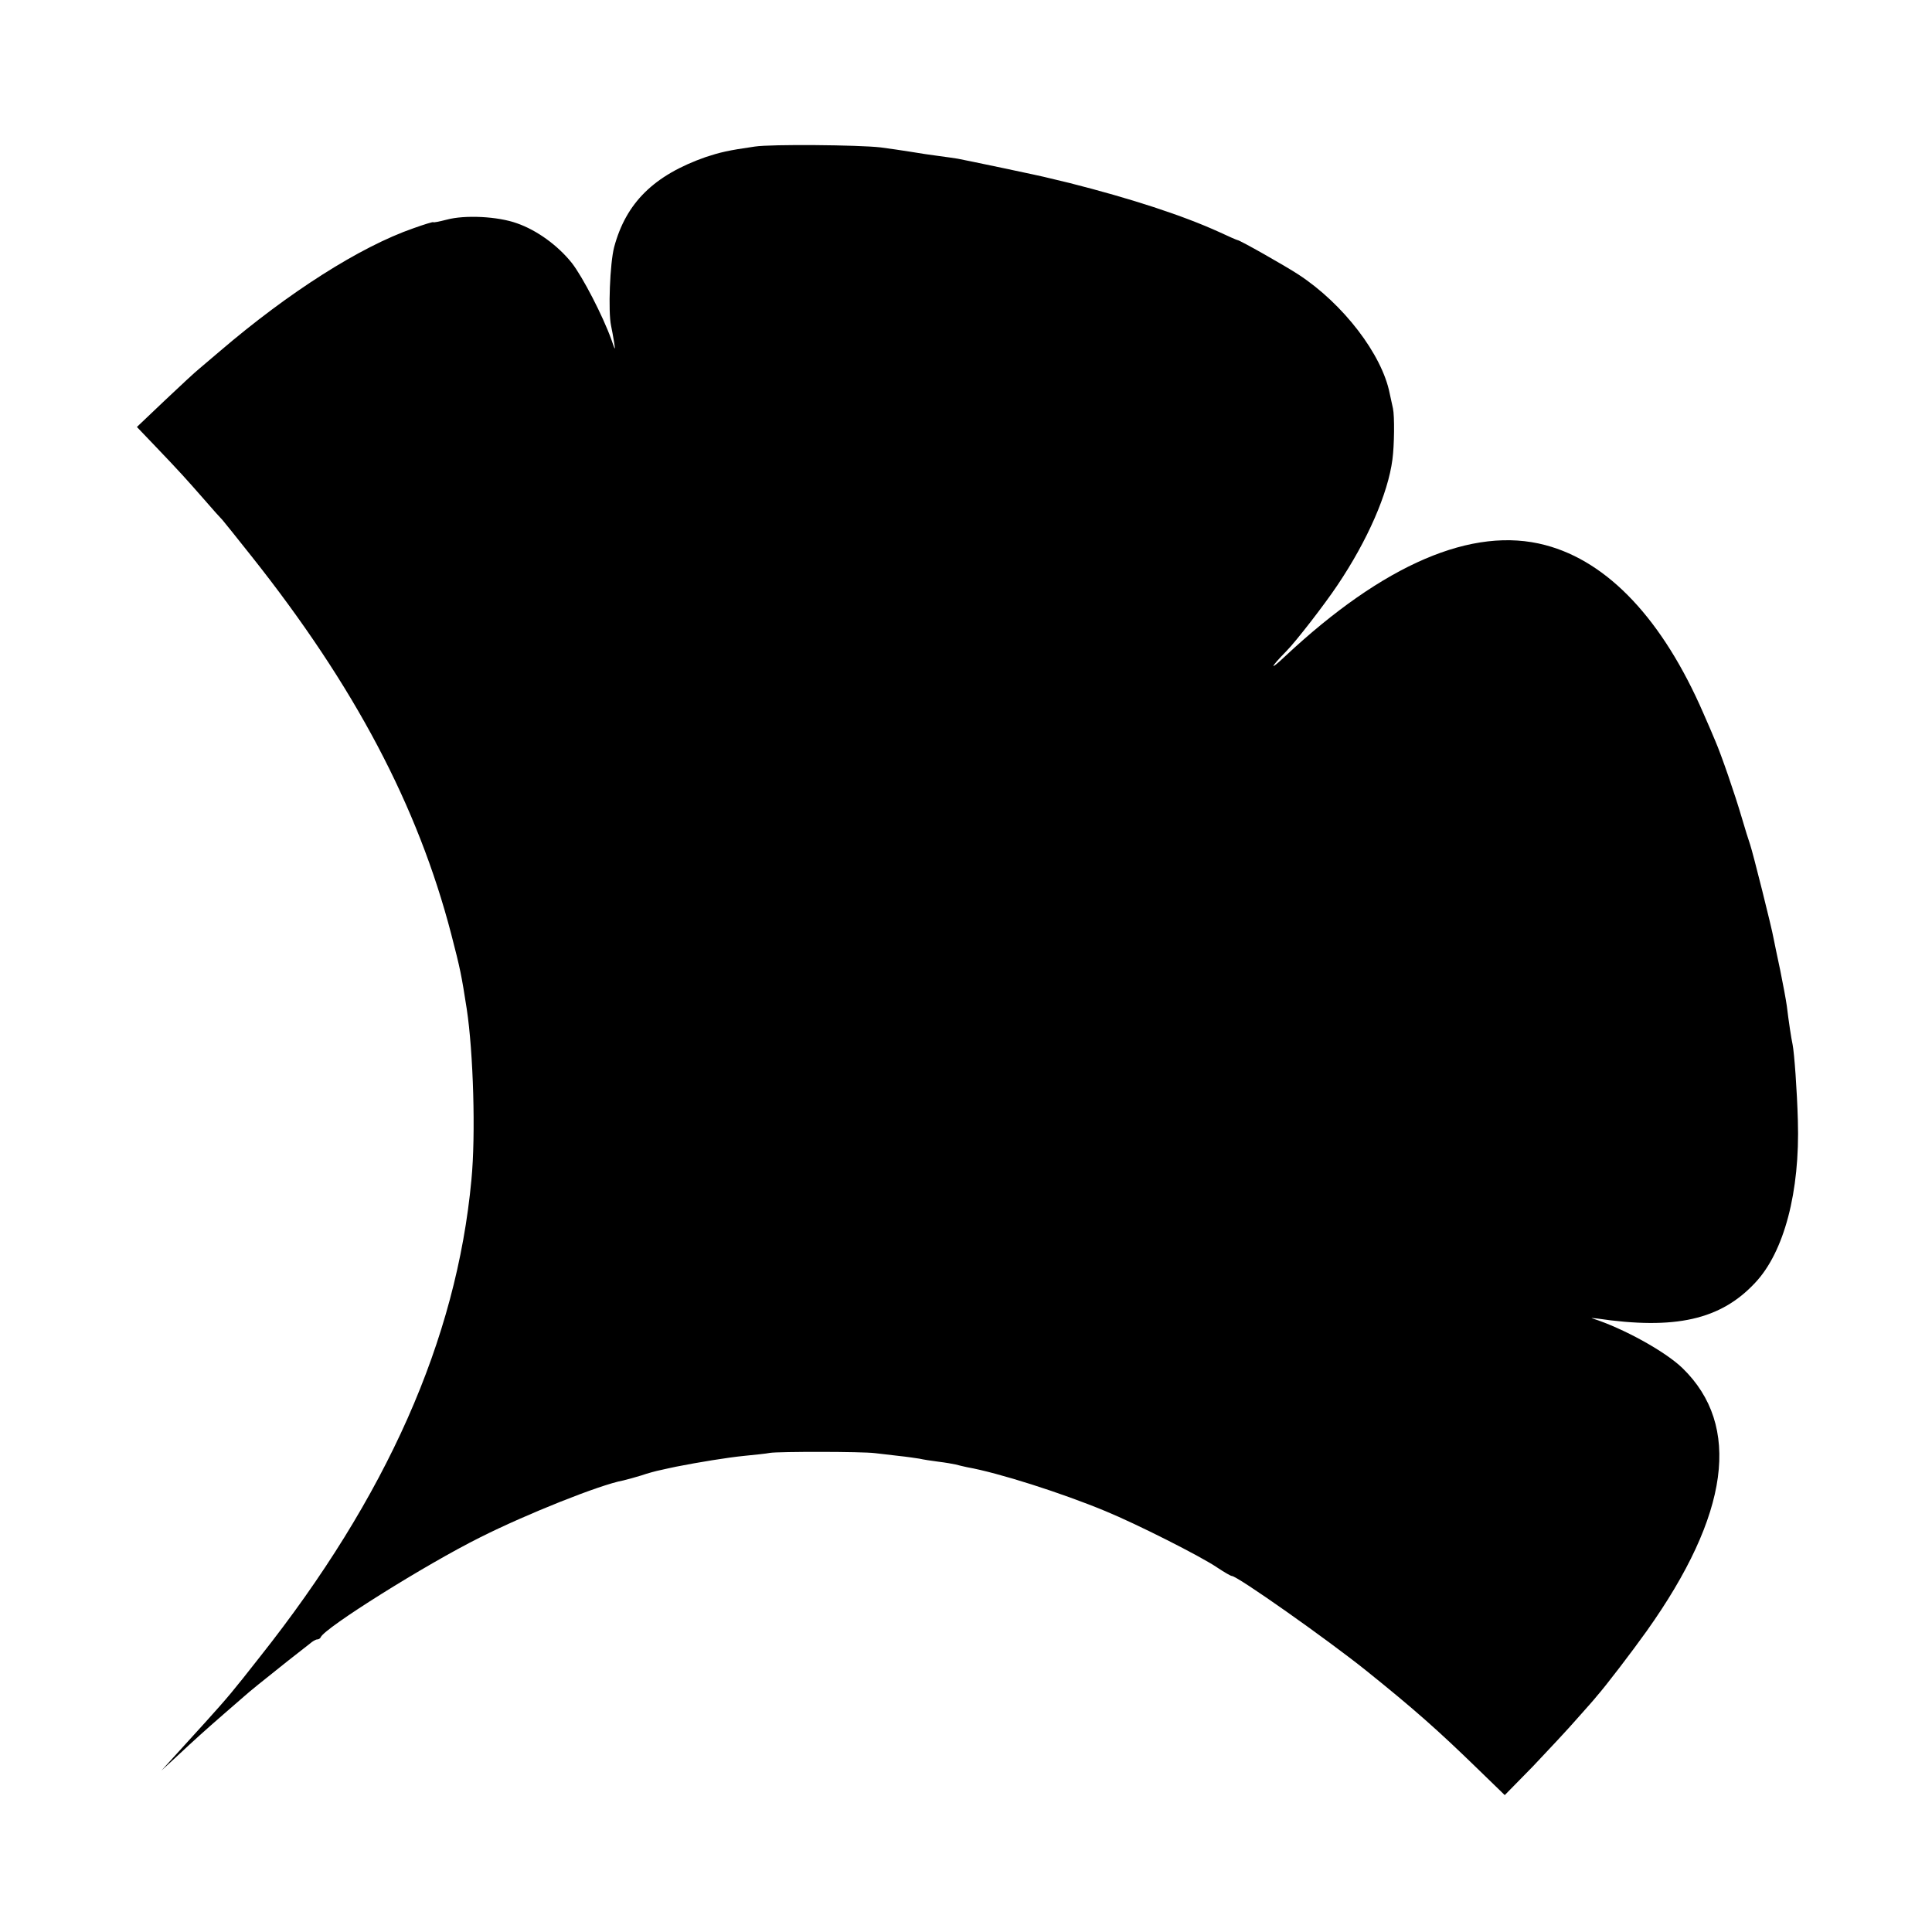
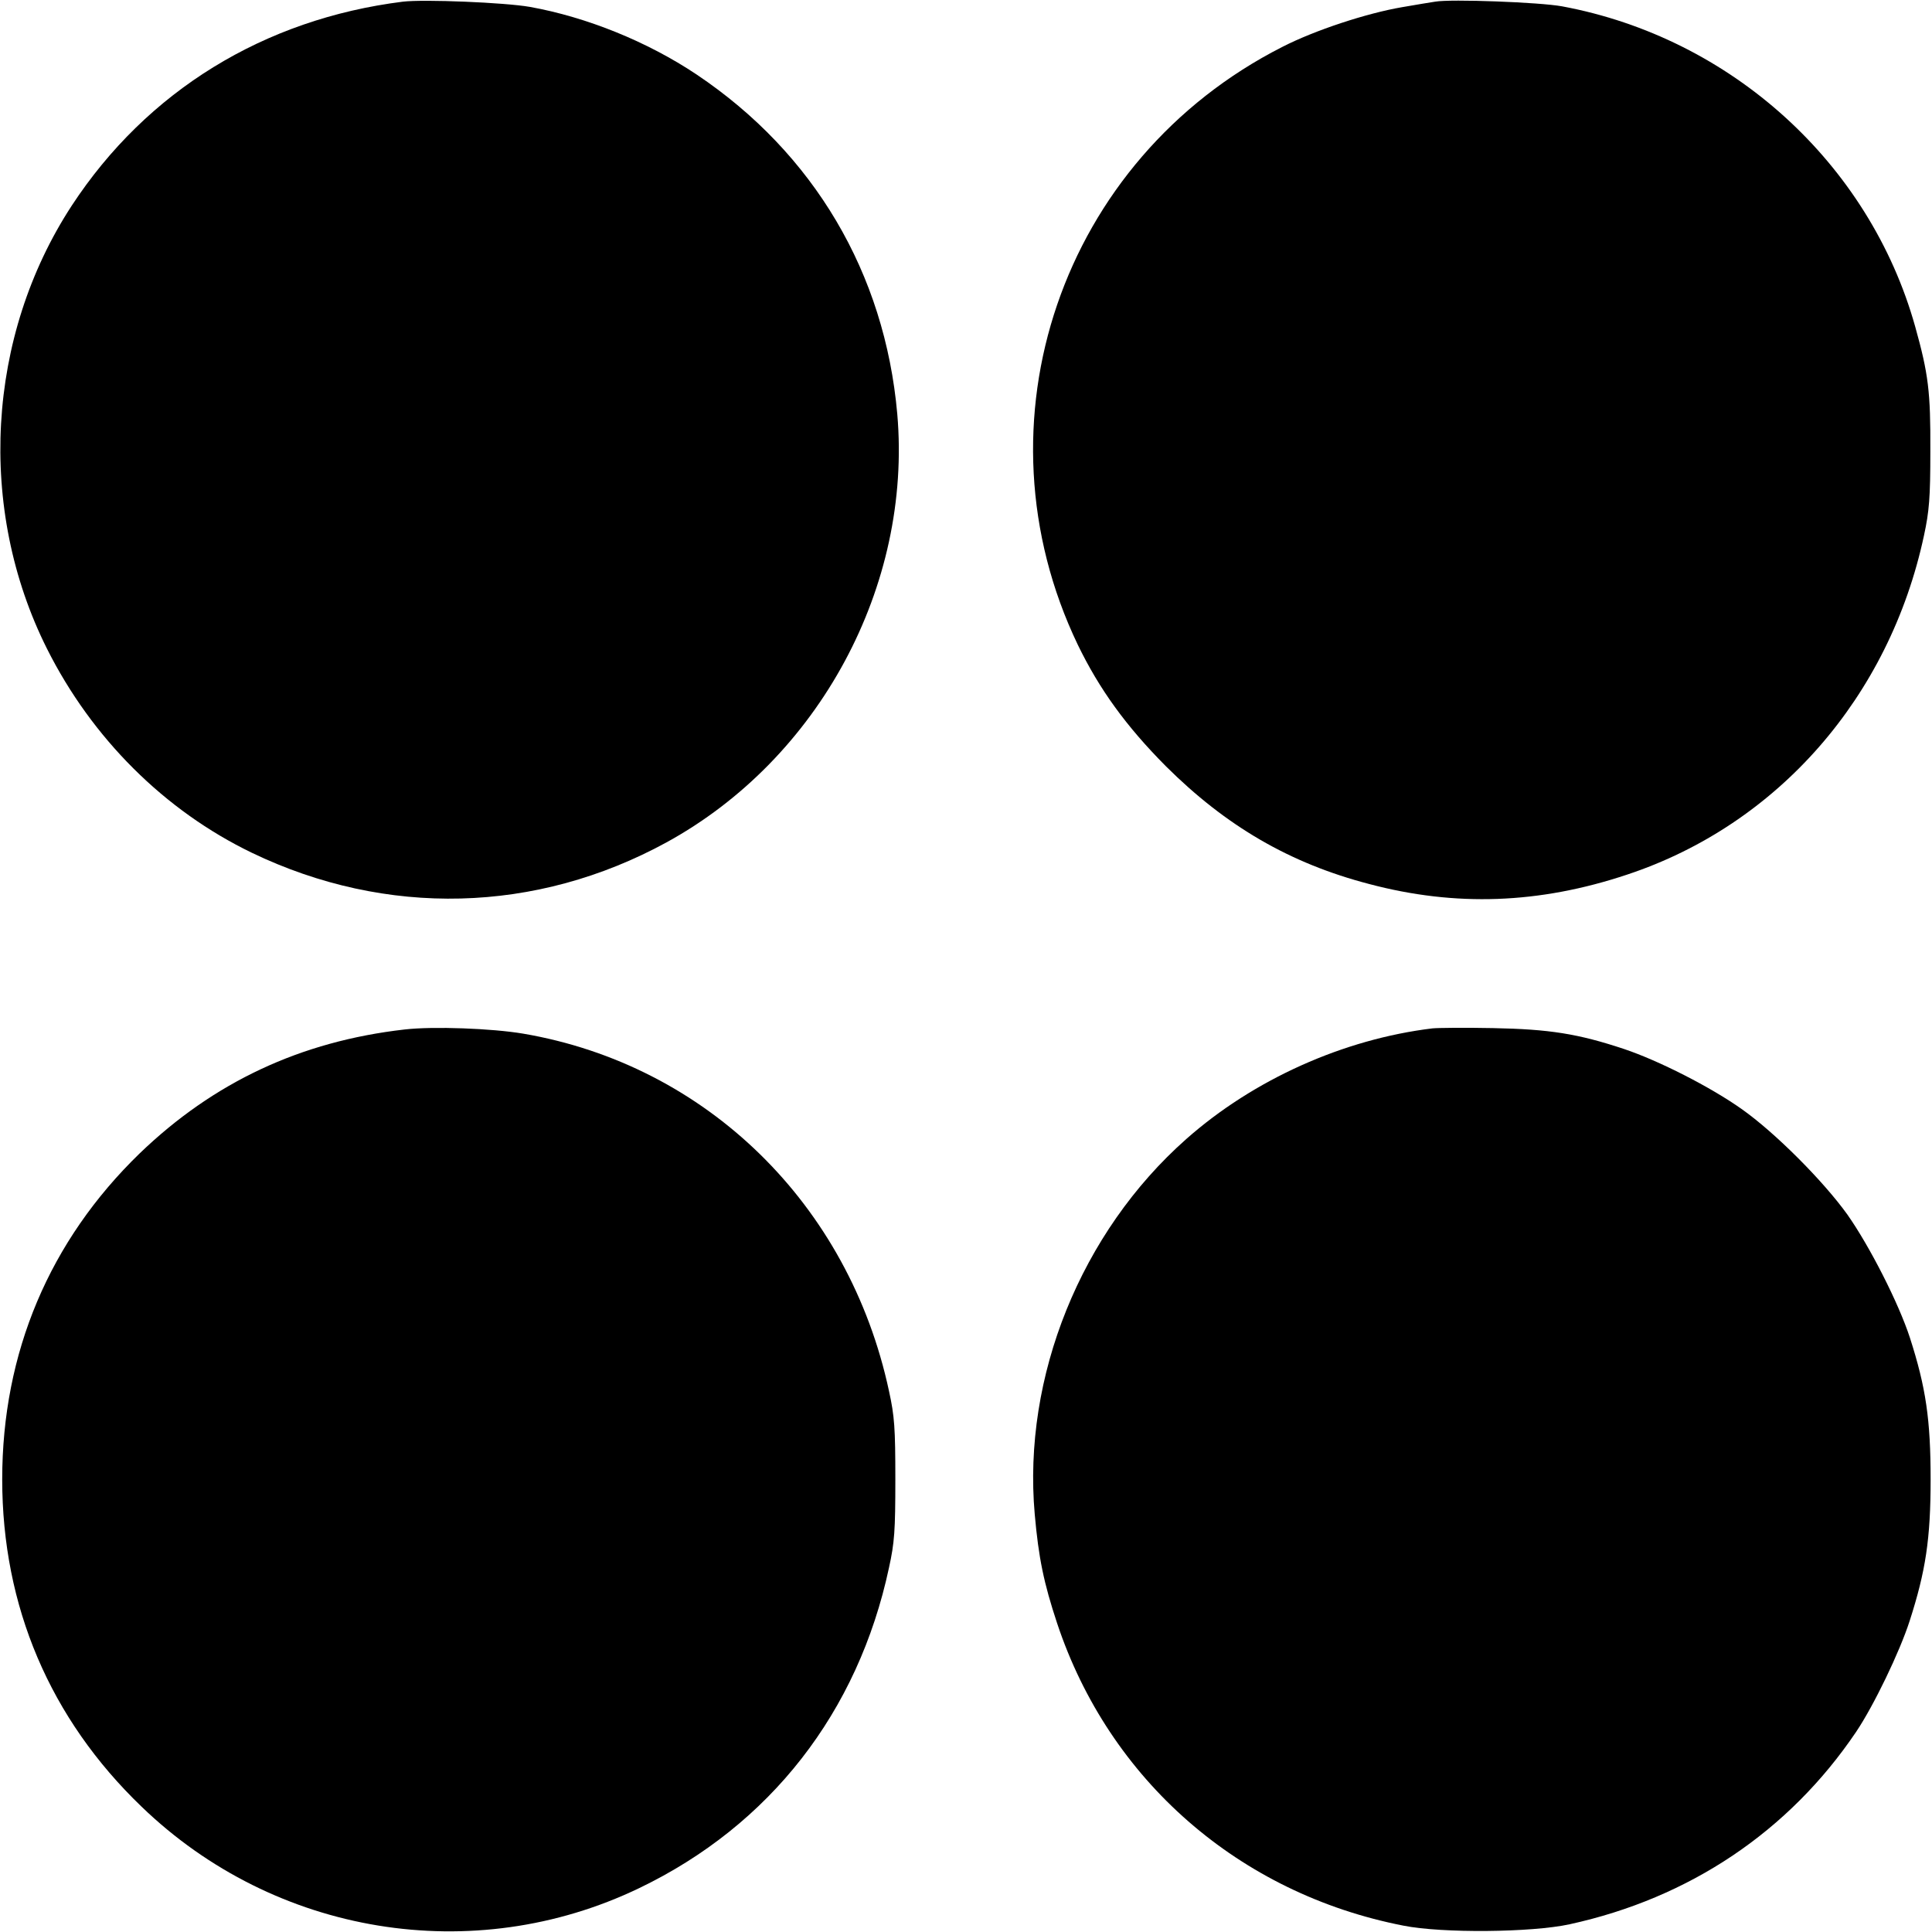
<svg xmlns="http://www.w3.org/2000/svg" version="1.0" width="700pt" height="700pt" viewBox="0 0 700 700" preserveAspectRatio="xMidYMid meet">
  <g transform="translate(0,700) scale(0.1,-0.1)" fill="#000000" stroke="none">
-     <path d="M2735 6469 c-98 -14 -126 -21 -178 -38 -188 -66 -289 -166 -332 -327 -15 -58 -22 -232 -11 -284 3 -14 8 -41 11 -60 5 -32 4 -31 -10 10 -31 86 -104 227 -143 277 -51 64 -127 119 -199 144 -69 25 -189 31 -255 13 -27 -7 -48 -11 -48 -9 0 2 -33 -8 -72 -22 -193 -67 -452 -232 -702 -446 -27 -23 -60 -51 -73 -62 -14 -11 -70 -63 -126 -116 l-101 -96 66 -69 c90 -94 114 -121 178 -194 30 -35 60 -68 66 -74 5 -6 53 -65 105 -131 374 -471 603 -905 724 -1370 33 -127 37 -148 56 -270 24 -157 33 -457 17 -620 -54 -579 -307 -1149 -767 -1729 -98 -125 -114 -144 -196 -235 -54 -59 -60 -66 -120 -132 l-40 -44 50 46 c76 71 104 96 175 158 36 31 70 61 76 66 14 13 72 60 154 125 36 28 73 57 83 65 9 8 21 15 26 15 5 0 11 3 13 8 14 34 381 264 578 362 167 84 435 191 518 206 13 3 42 11 65 18 23 8 56 17 72 20 17 4 41 9 55 12 81 16 185 33 245 39 39 4 81 8 95 11 32 5 334 5 380 -1 19 -2 58 -7 86 -10 29 -3 62 -8 75 -10 13 -3 44 -8 69 -11 25 -3 53 -8 62 -10 10 -3 29 -7 42 -10 113 -20 342 -93 501 -159 112 -46 346 -164 406 -205 24 -16 48 -30 52 -30 20 0 346 -230 487 -343 173 -139 259 -215 403 -355 l99 -96 102 104 c55 58 128 136 161 174 33 37 65 73 70 80 32 36 129 163 181 236 301 423 344 745 130 953 -63 61 -216 145 -326 180 -8 2 -1 2 15 0 284 -42 449 -5 574 129 105 111 163 330 155 588 -3 110 -13 245 -19 275 -5 23 -14 82 -21 140 -3 22 -14 81 -24 130 -11 50 -21 101 -24 115 -6 36 -75 311 -85 340 -5 14 -19 59 -31 100 -24 82 -74 227 -95 275 -7 17 -26 62 -43 100 -147 339 -345 550 -573 610 -263 70 -586 -69 -944 -404 -57 -54 -54 -41 5 19 35 35 140 171 186 240 109 162 183 332 199 455 7 51 8 158 2 185 -2 8 -7 33 -12 55 -28 141 -168 324 -330 430 -47 31 -213 125 -221 125 -2 0 -32 13 -66 29 -134 61 -322 122 -543 178 -33 8 -67 16 -75 18 -25 7 -303 65 -330 70 -14 2 -45 7 -70 10 -25 3 -70 10 -100 15 -30 5 -80 12 -110 16 -79 9 -396 12 -455 3z" />
+     <path d="M1460 6994 c-504 -63 -928 -324 -1200 -739 -309 -473 -344 -1098 -90 -1605 163 -325 426 -587 743 -740 487 -234 1030 -220 1502 38 553 303 890 929 836 1552 -45 510 -302 945 -727 1230 -178 119 -398 208 -604 245 -91 16 -384 28 -460 19z" />
+     <path d="M5200 6994 c-14 -2 -68 -11 -120 -20 -129 -22 -317 -84 -434 -144 -801 -407 -1127 -1361 -741 -2166 78 -161 175 -295 319 -440 218 -217 449 -352 737 -427 313 -83 616 -72 934 34 546 181 951 644 1076 1229 19 88 23 137 23 305 1 216 -7 280 -55 452 -166 592 -667 1046 -1279 1160 -81 15 -404 27 -460 17z" />
+     <path d="M1466 3270 c-377 -43 -692 -191 -960 -449 -327 -317 -498 -722 -498 -1181 0 -460 173 -867 505 -1186 483 -466 1202 -584 1803 -295 474 228 793 637 905 1161 20 91 23 134 23 320 0 186 -3 229 -23 320 -145 677 -662 1182 -1326 1295 -113 19 -325 27 -429 15z" />
+     <path d="M5190 3274 c-322 -39 -648 -185 -892 -401 -382 -338 -593 -861 -549 -1359 14 -159 33 -250 81 -395 189 -569 660 -980 1255 -1096 140 -28 465 -25 602 5 435 95 795 337 1038 697 64 95 158 290 194 402 58 180 76 297 76 513 0 216 -17 333 -75 513 -41 126 -146 332 -227 447 -87 121 -261 296 -383 382 -113 80 -300 175 -425 217 -168 56 -272 72 -475 76 -102 2 -201 1 -220 -1z" />
  </g>
</svg>
